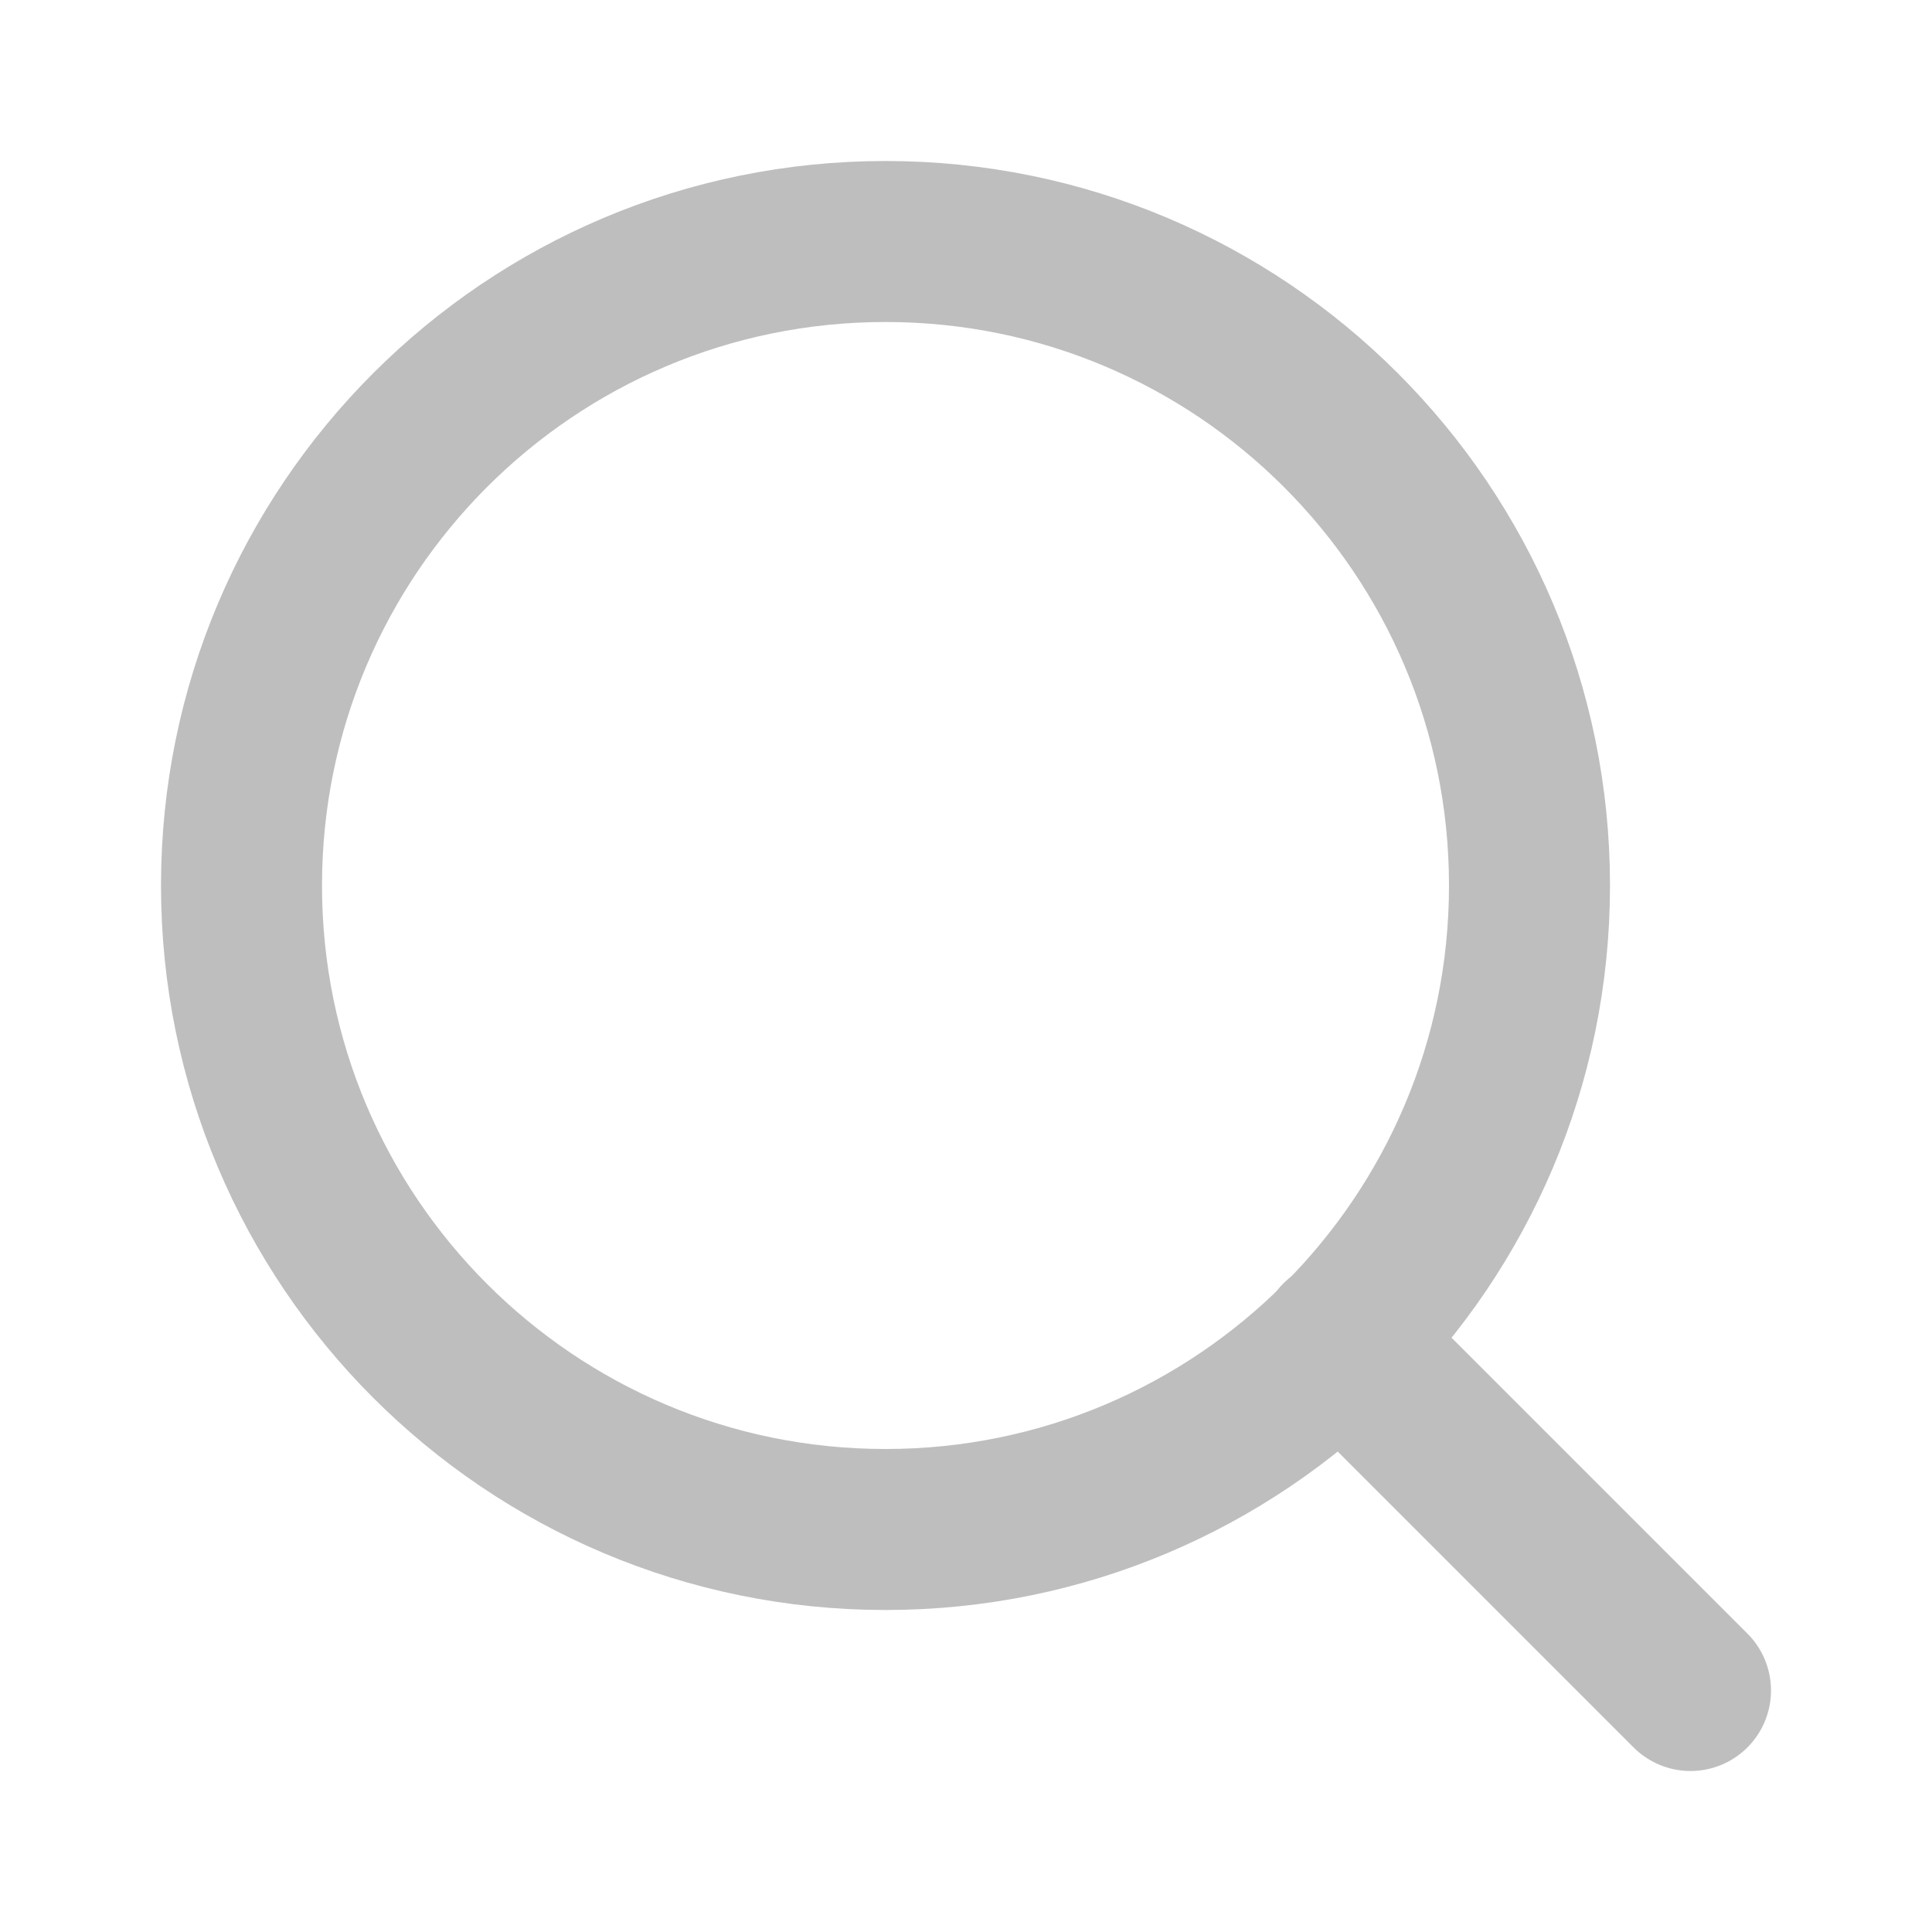
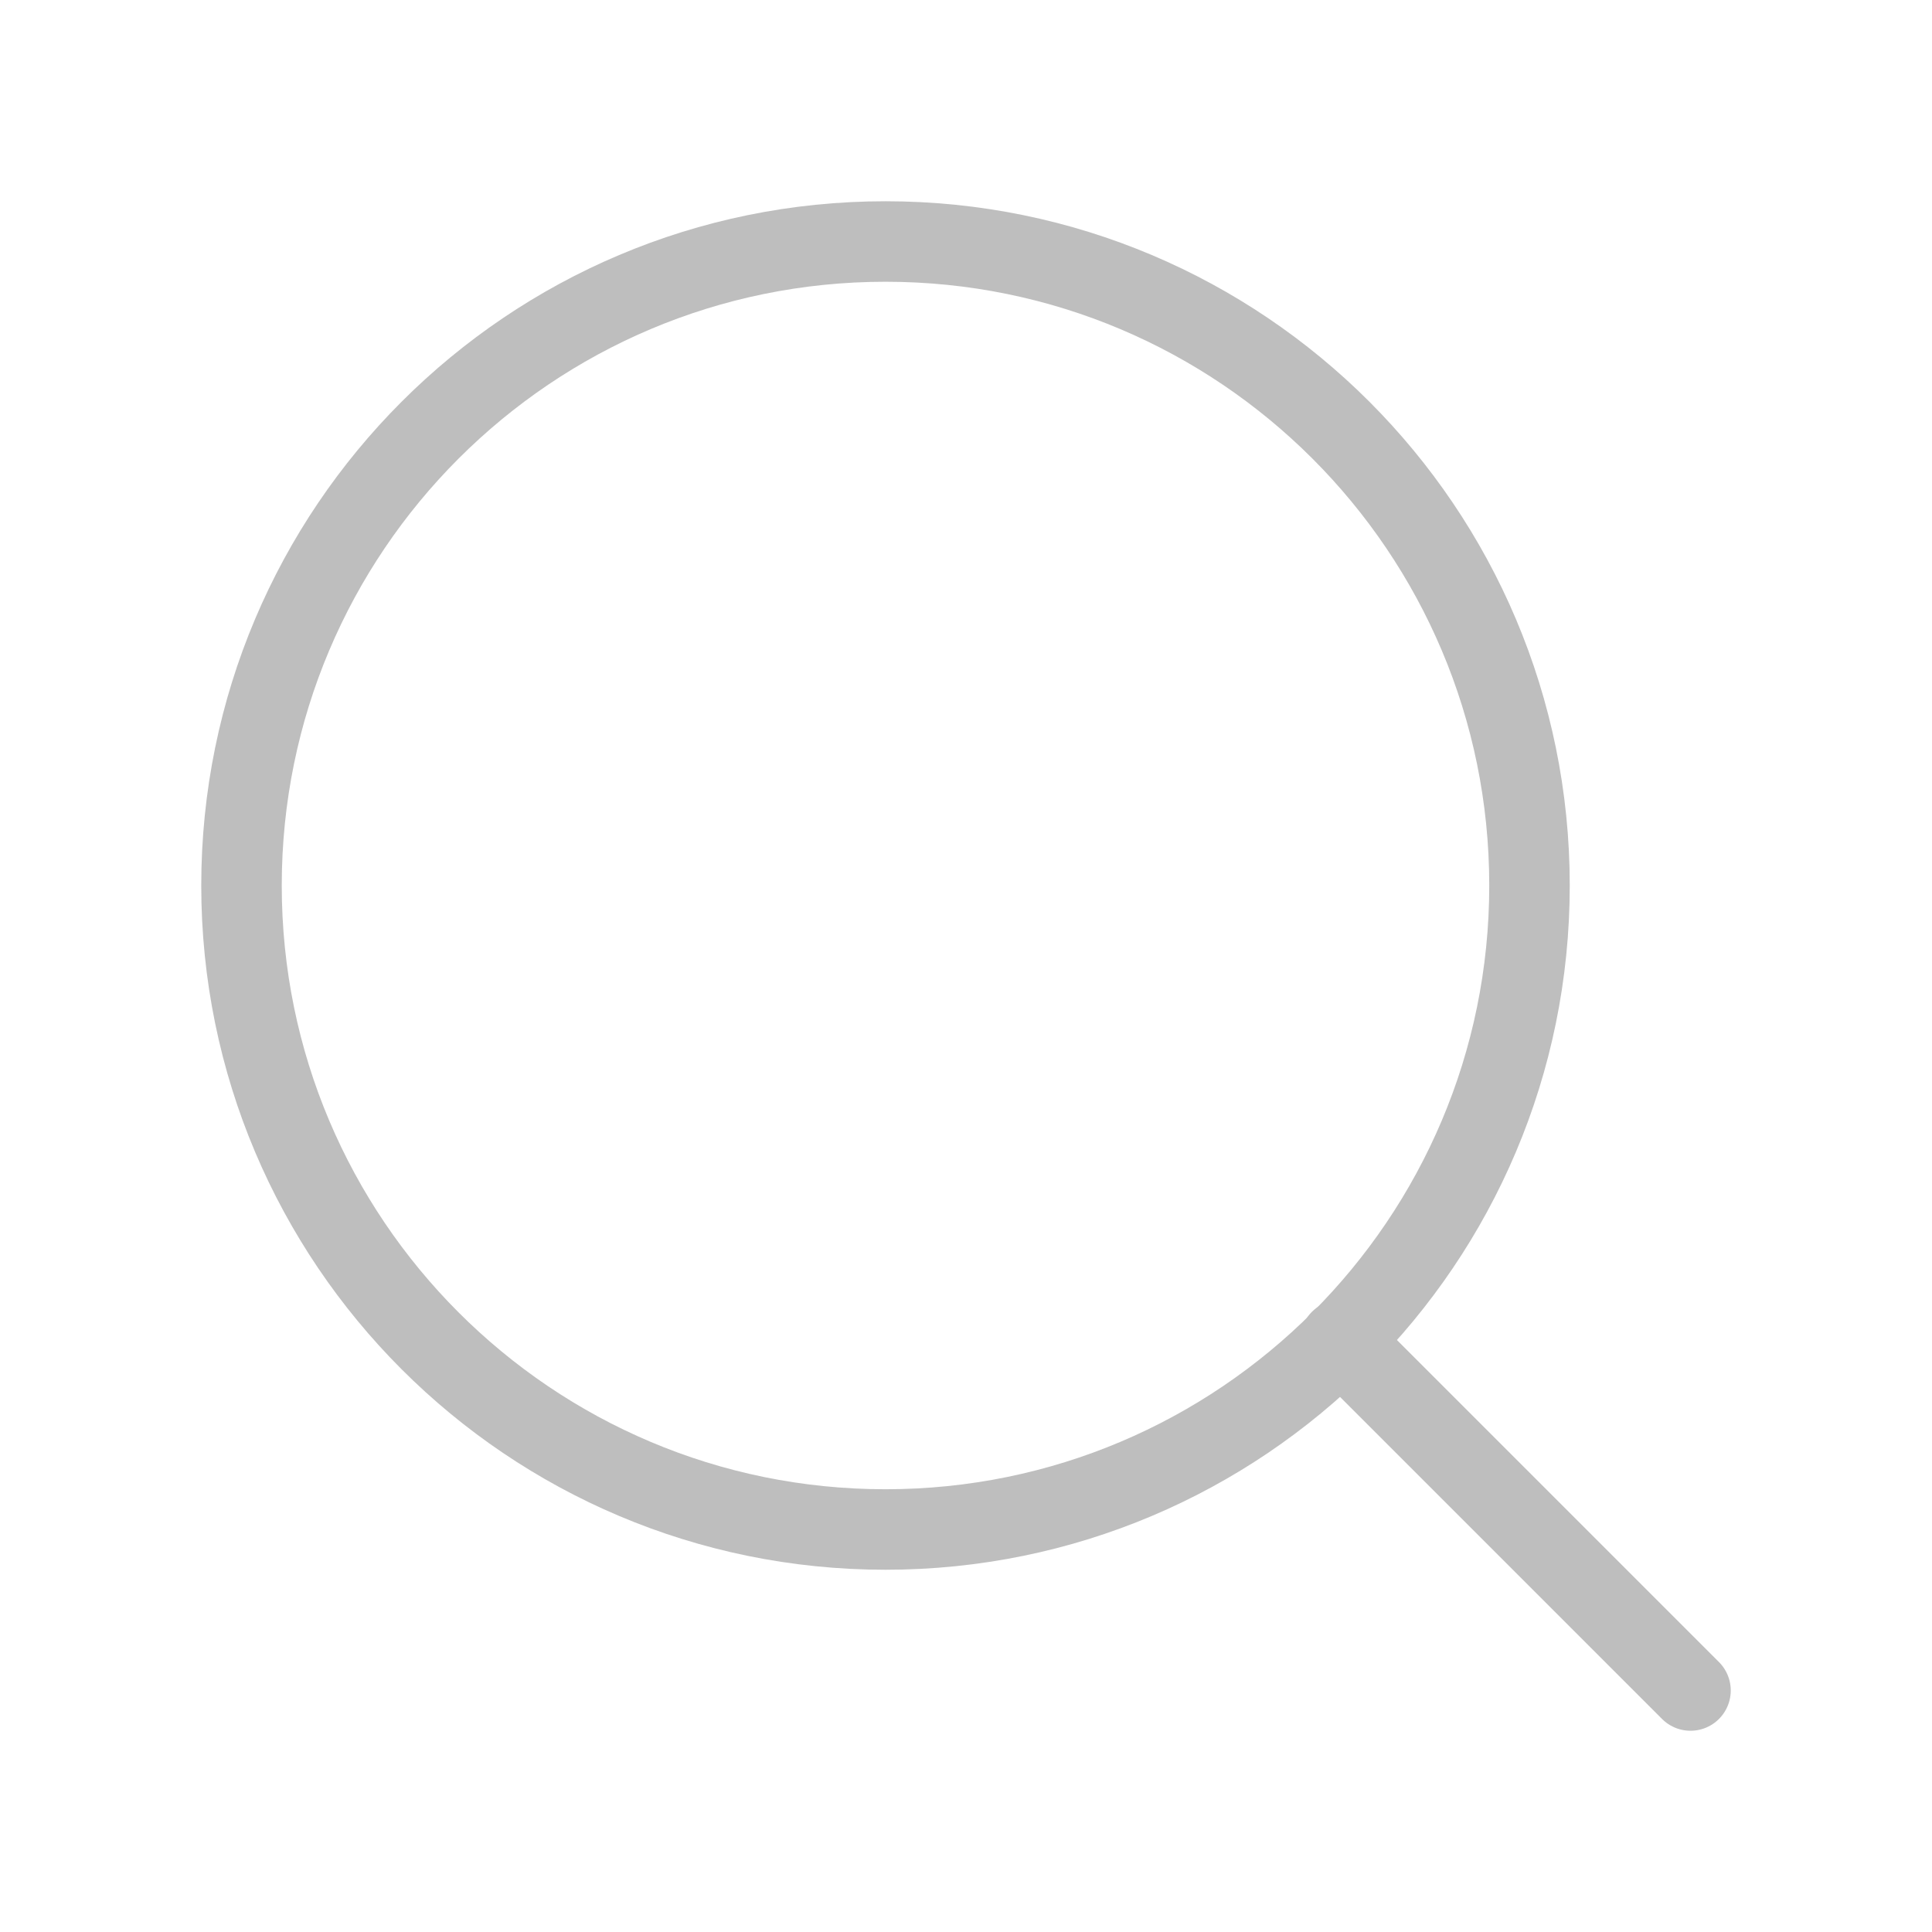
- <svg xmlns="http://www.w3.org/2000/svg" width="24" height="24" viewBox="0 0 24 24" fill="none" stroke="#bebebe" stroke-width="2" stroke-linecap="round" stroke-linejoin="round" class="feather feather-search">
+ <svg xmlns="http://www.w3.org/2000/svg" width="24" height="24" viewBox="0 0 24 24" fill="none" stroke="#bebebe" stroke-width="1" stroke-linecap="round" stroke-linejoin="round" class="feather feather-search">
  <circle cx="11" cy="11" r="8" />
  <line x1="21" y1="21" x2="16.65" y2="16.65" />
</svg>
